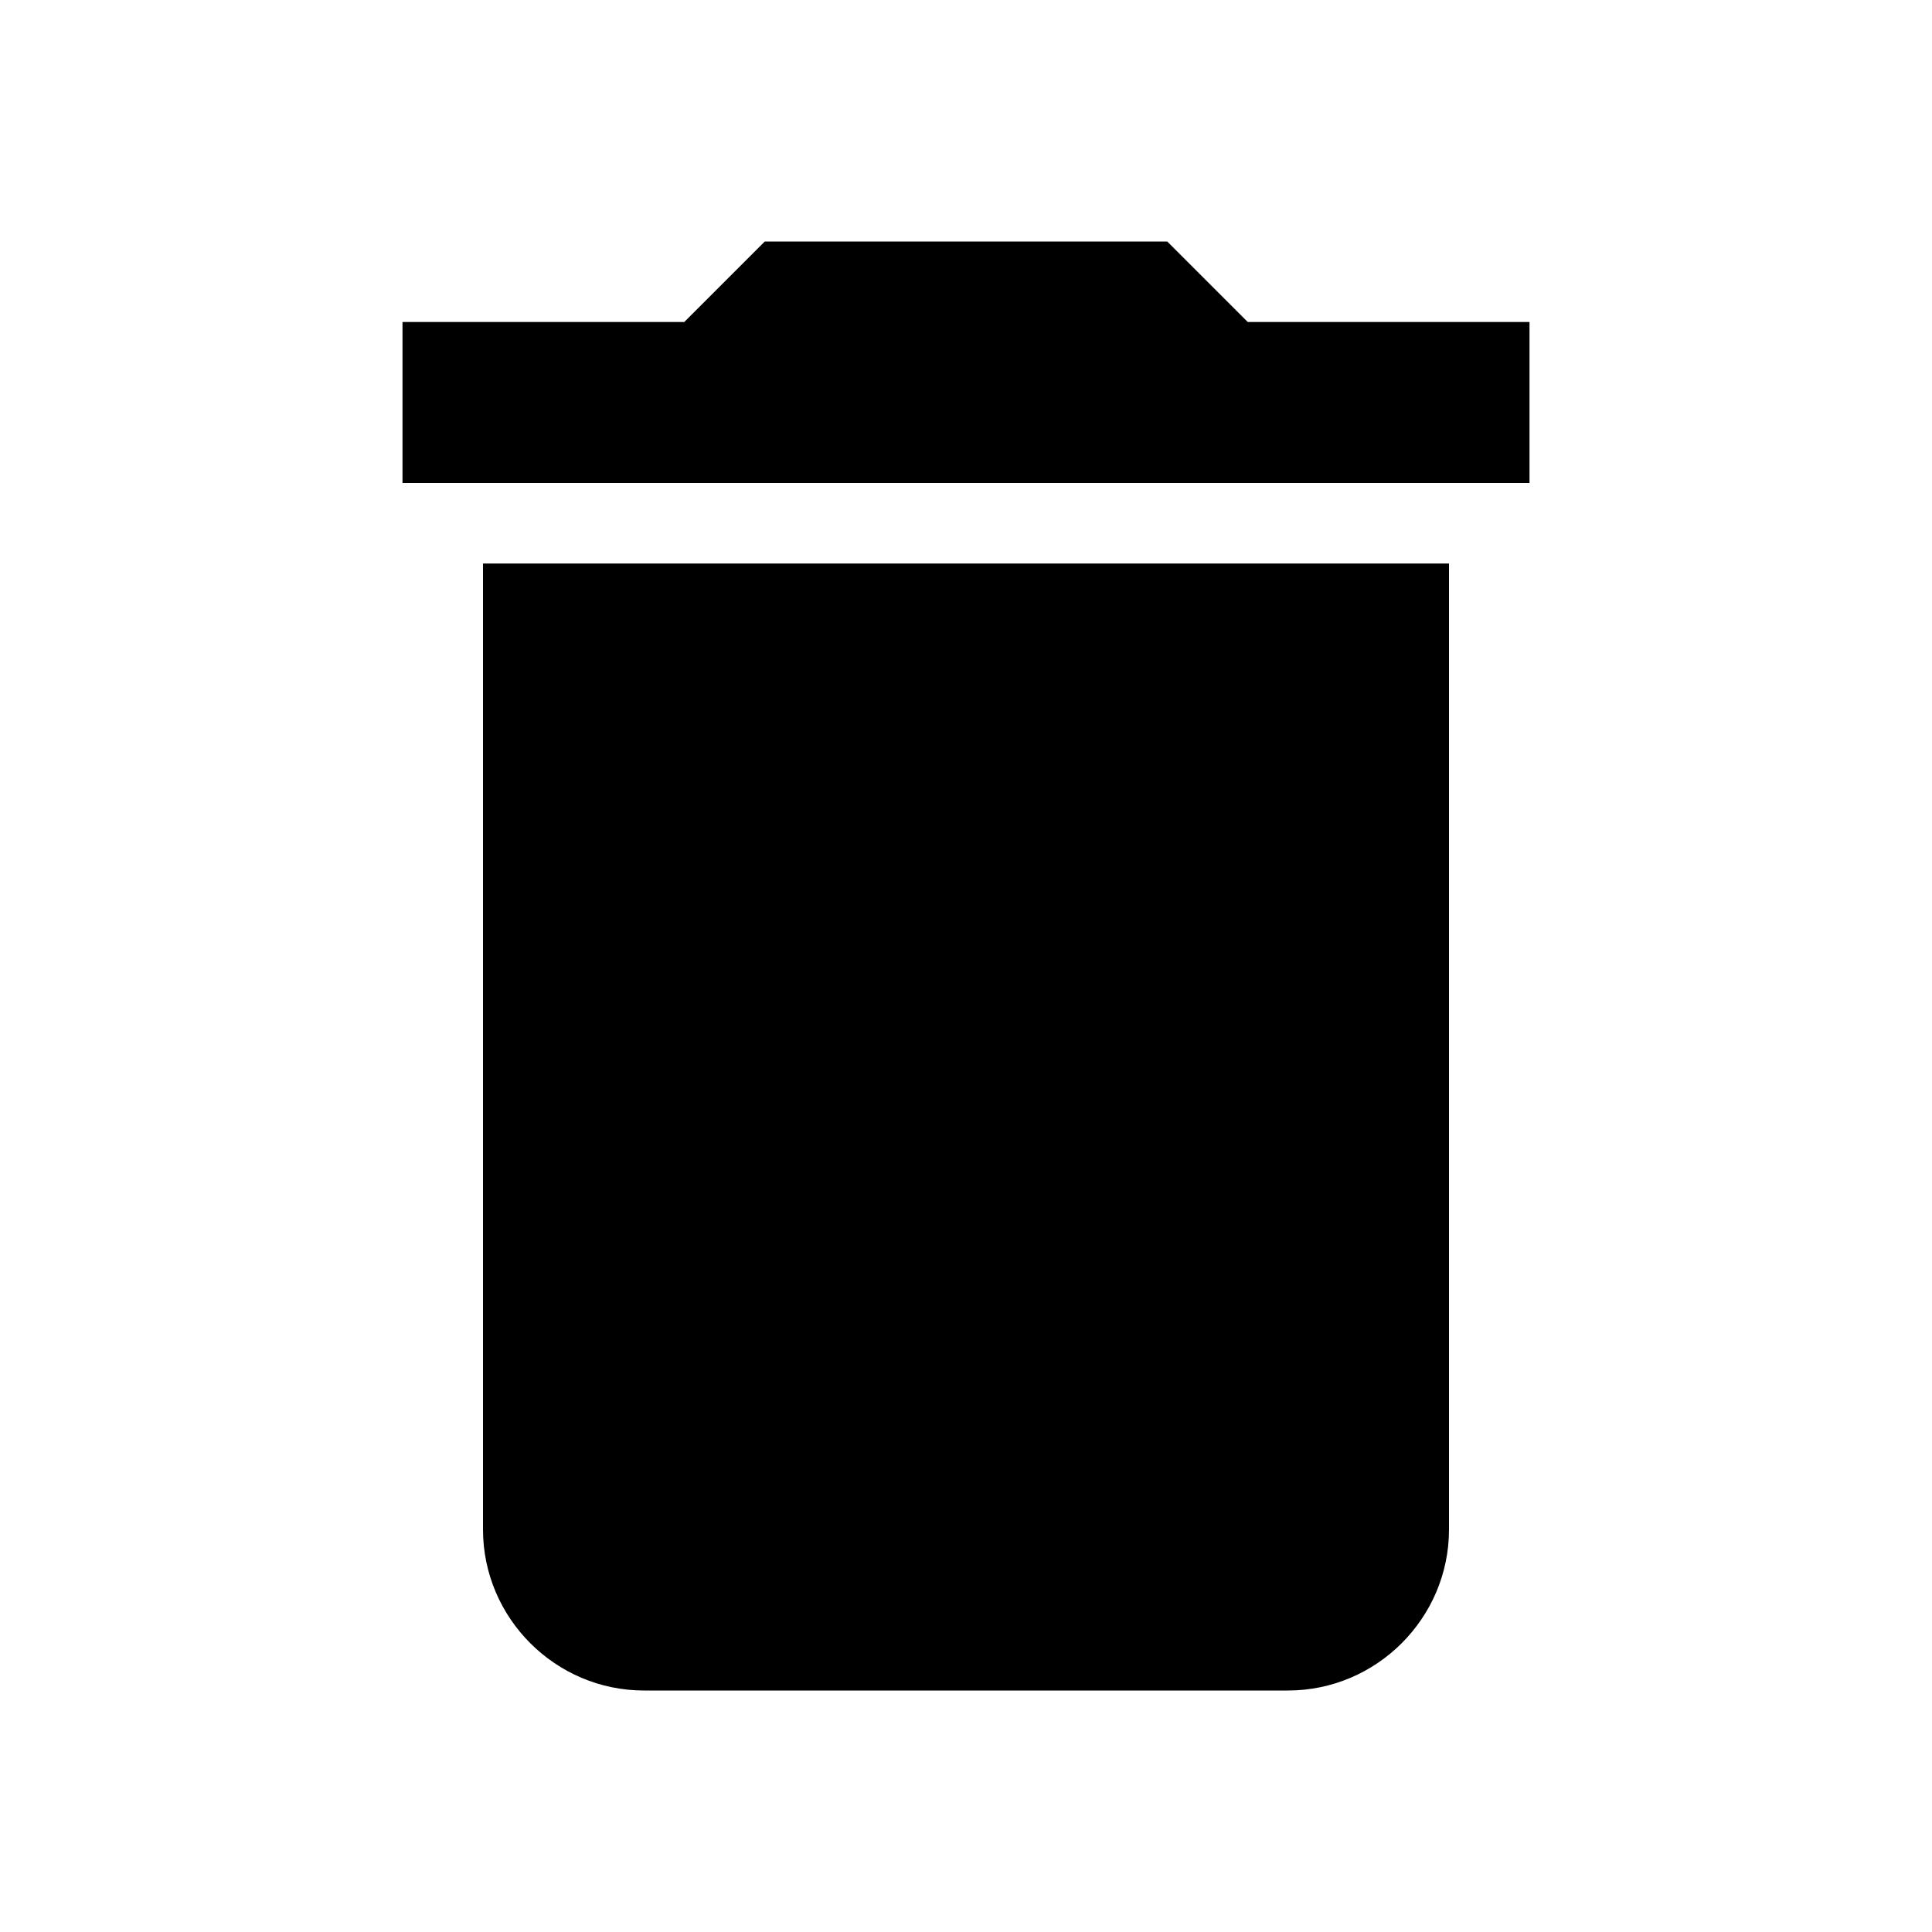
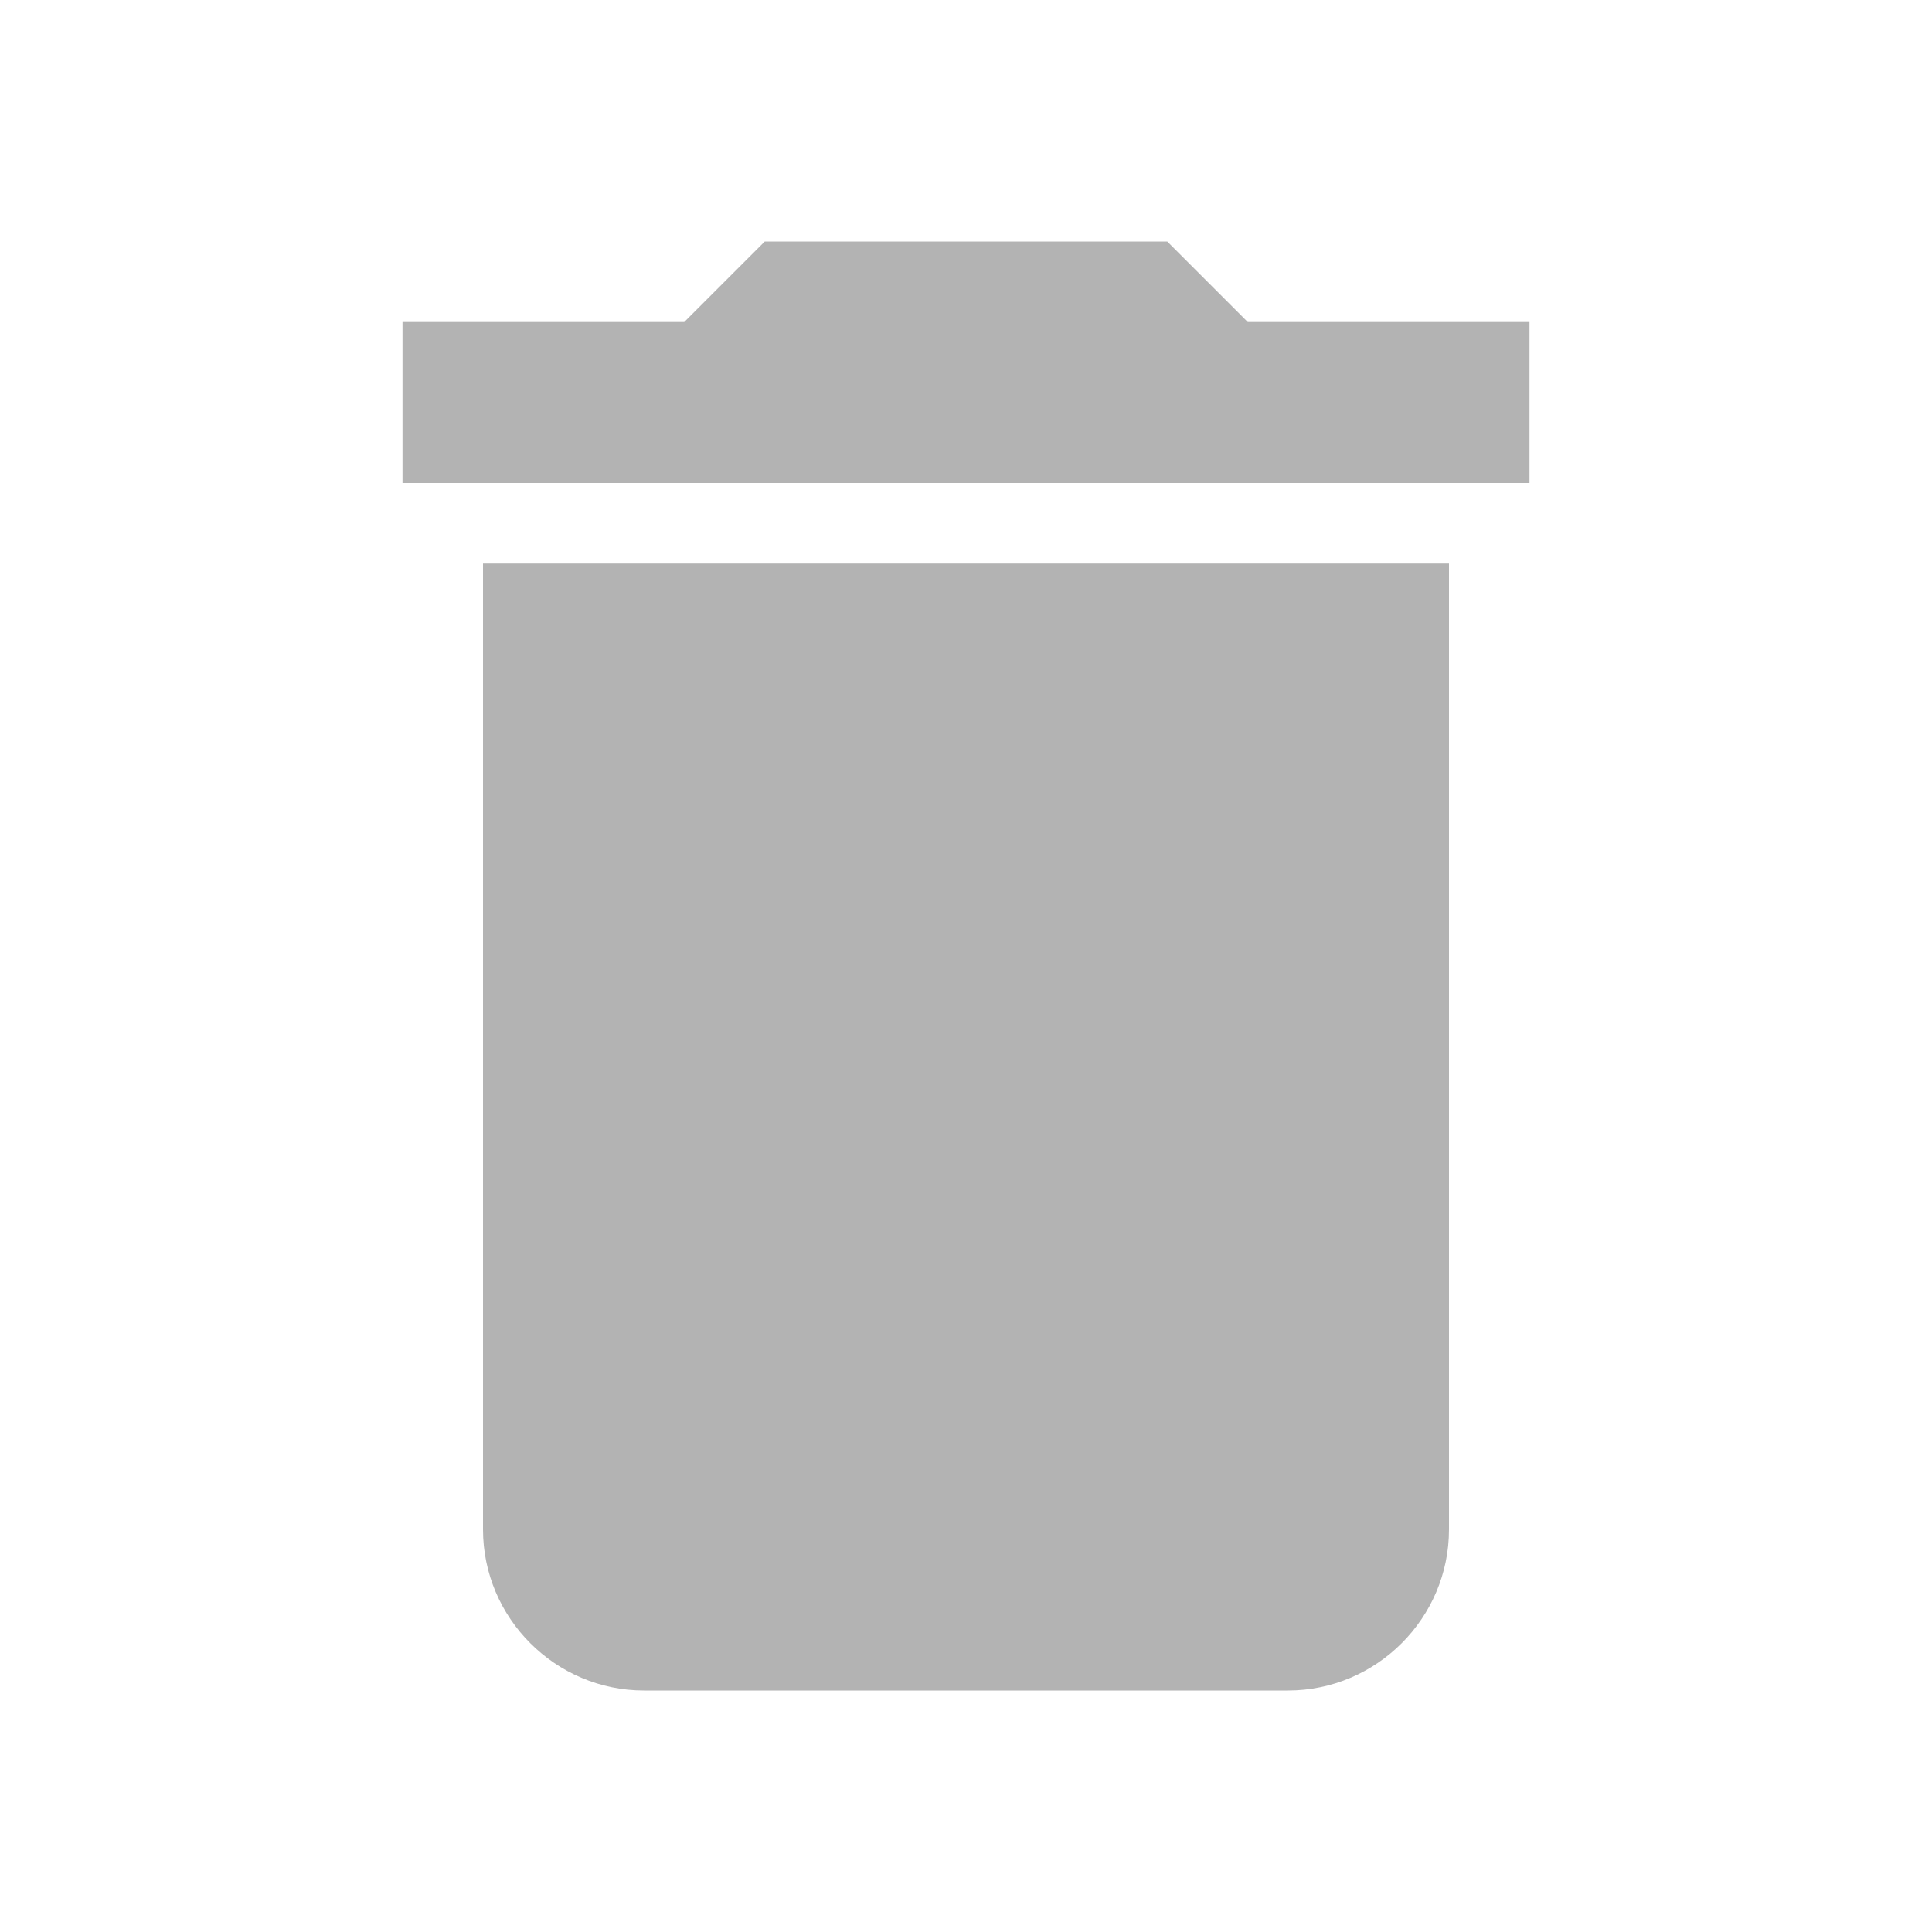
- <svg xmlns="http://www.w3.org/2000/svg" width="24" height="24" viewBox="0 0 24 24">
+ <svg xmlns="http://www.w3.org/2000/svg" width="35" height="35" fill="#b3b3b3" viewBox="0 0 24 24">
  <path d="M6 19c0 1.1.9 2 2 2h8c1.1 0 2-.9 2-2V7H6v12zM19 4h-3.5l-1-1h-5l-1 1H5v2h14V4z" />
  <path d="M0 0h24v24H0z" fill="none" />
</svg>
